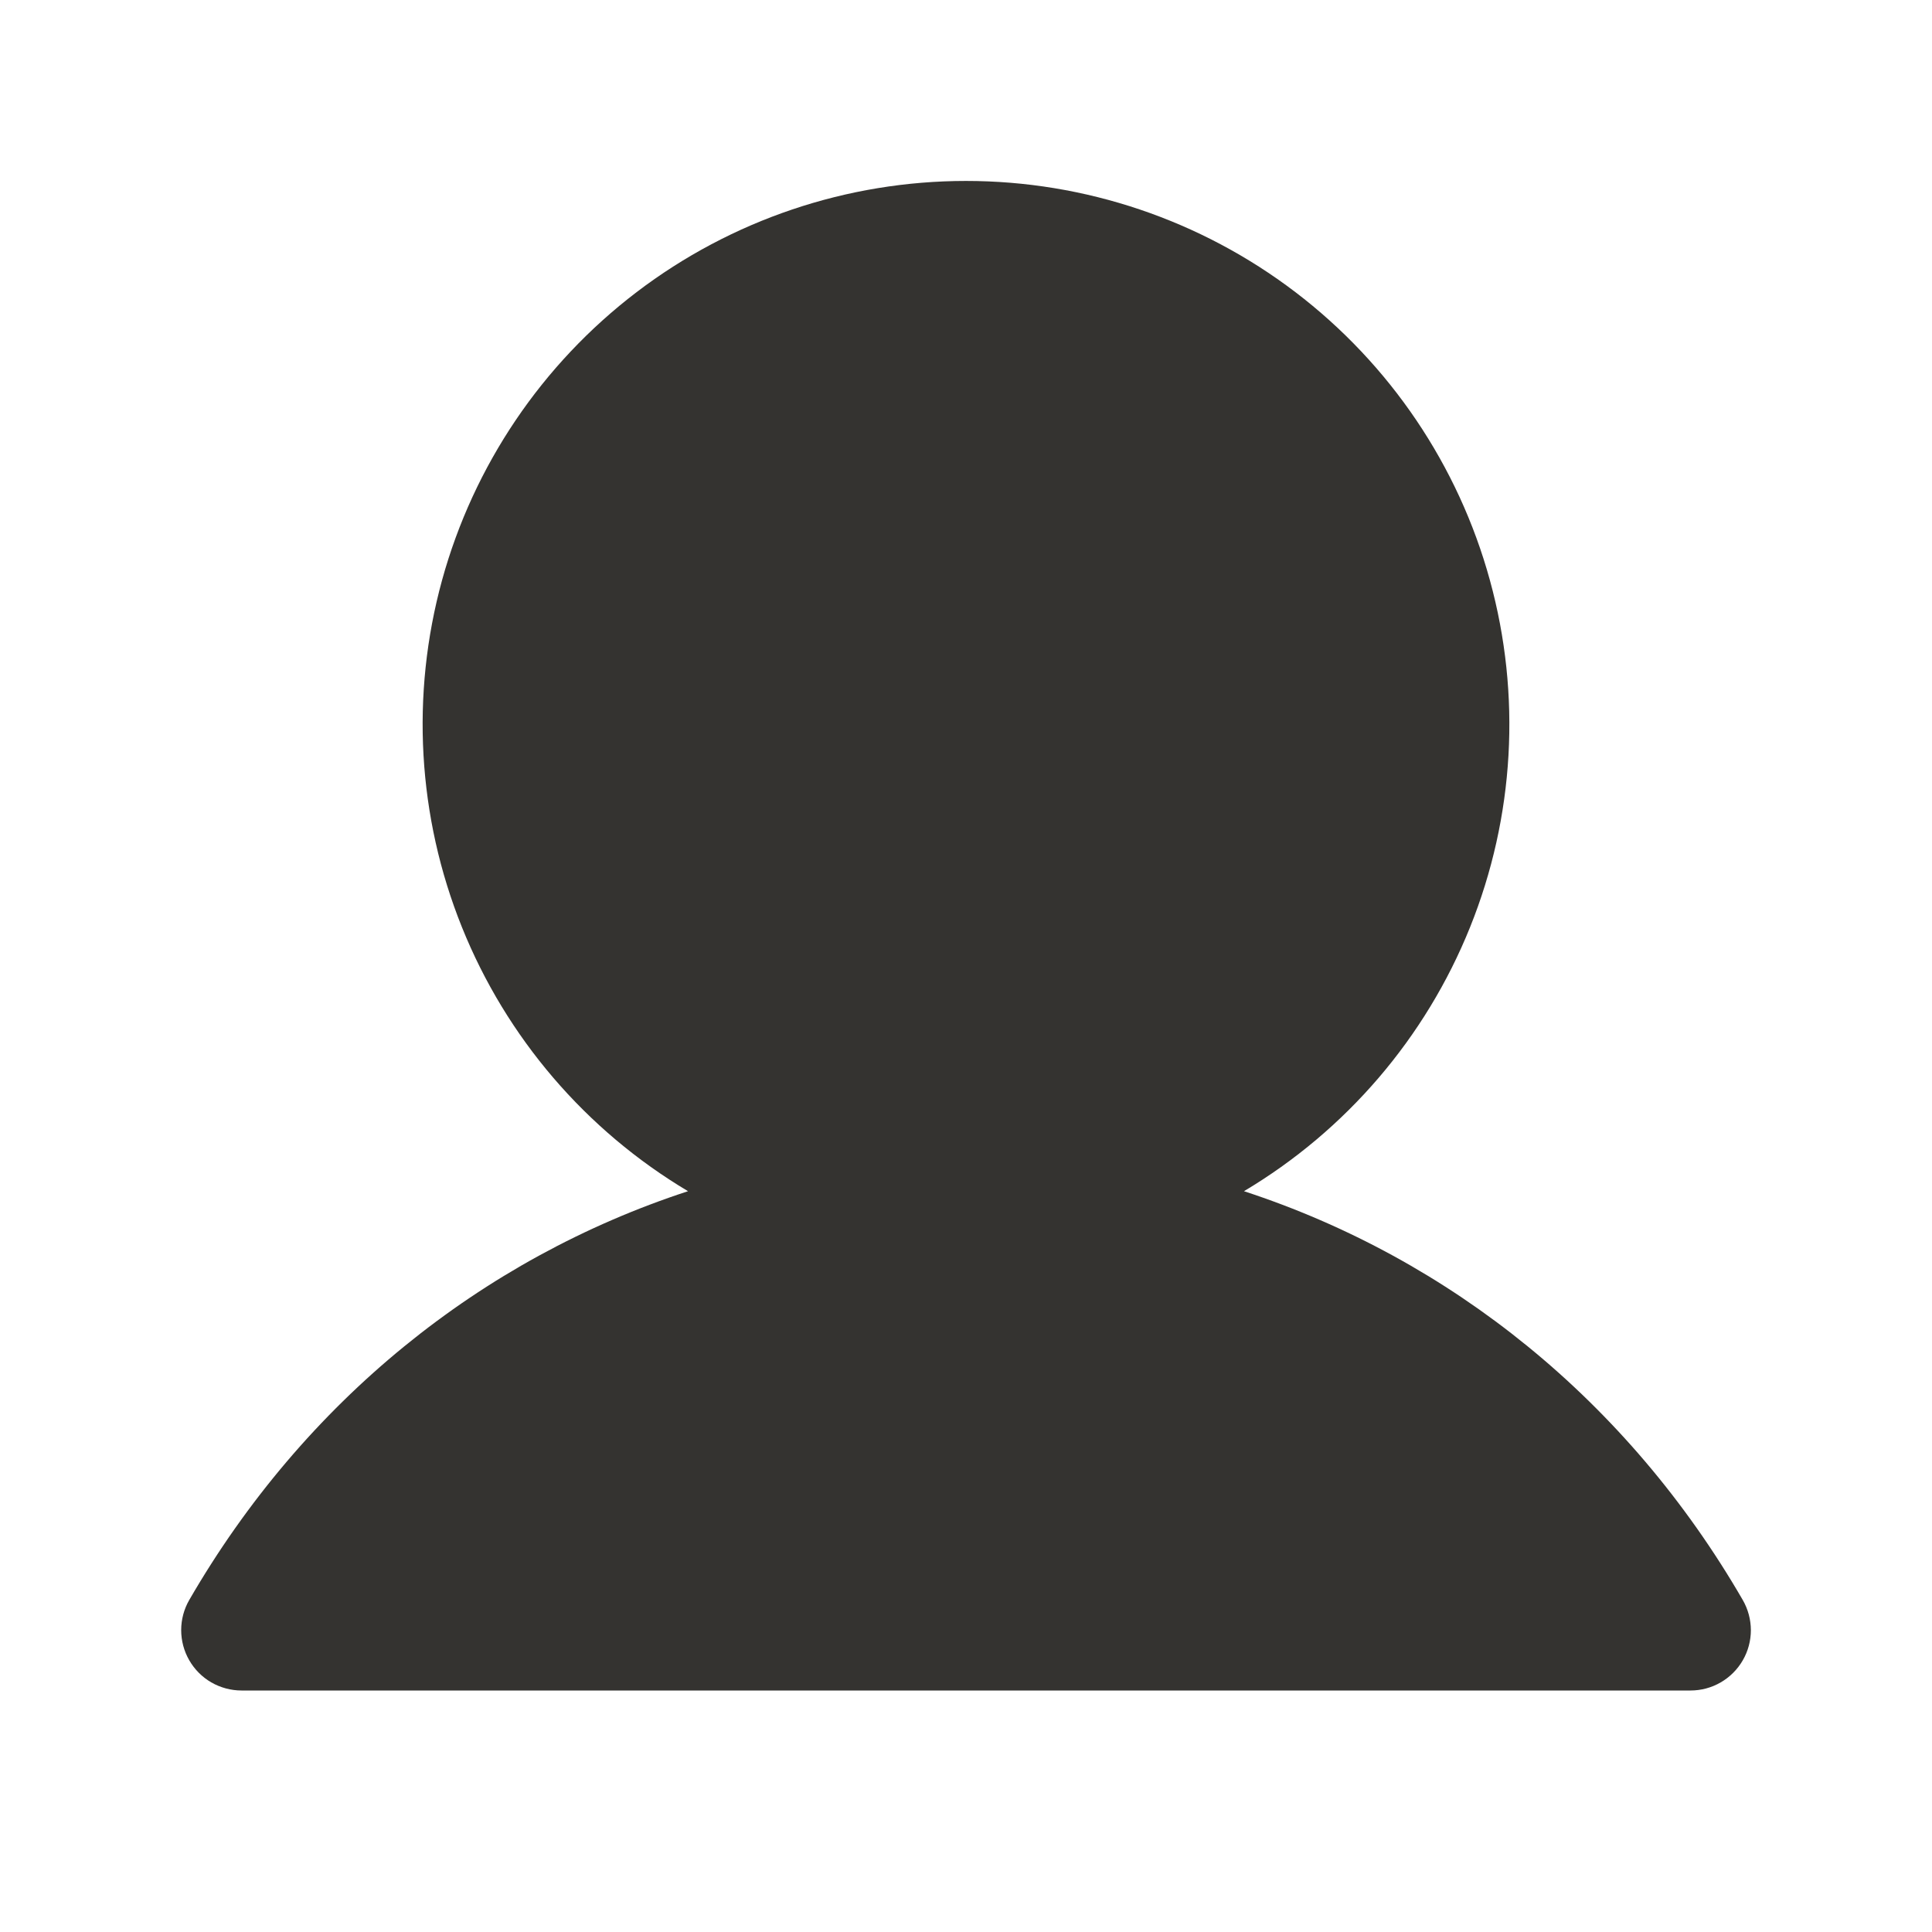
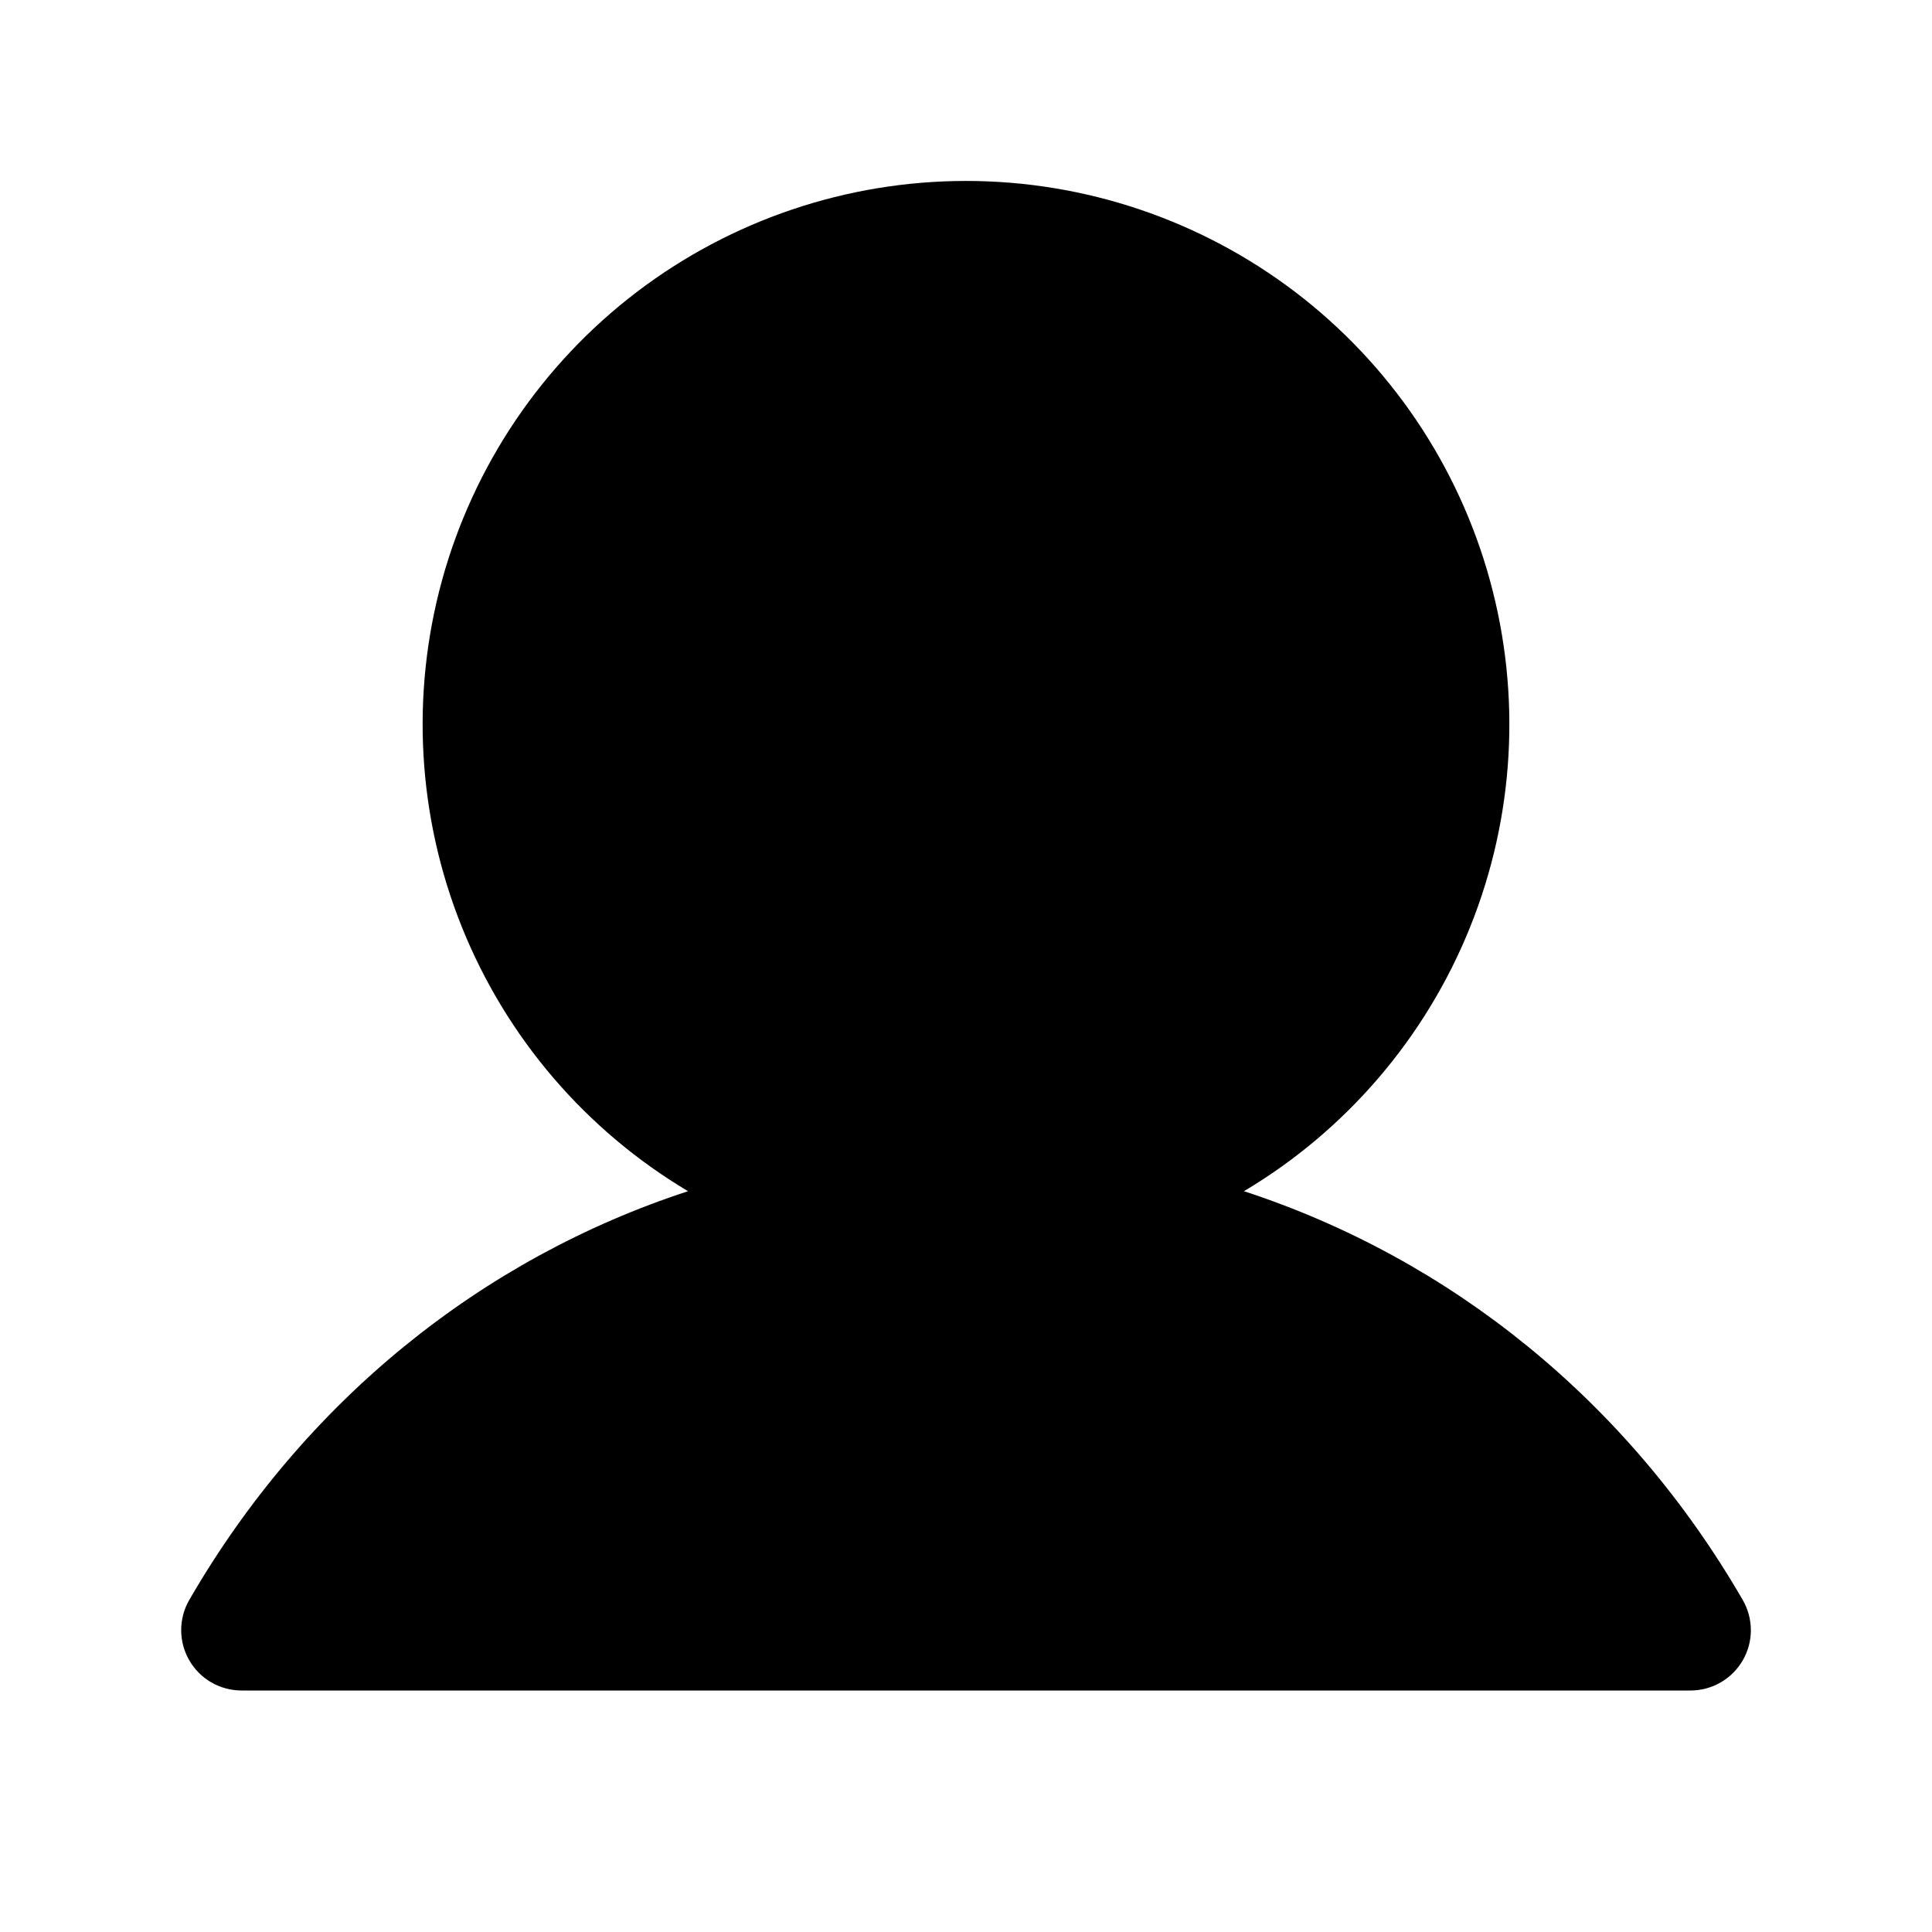
<svg xmlns="http://www.w3.org/2000/svg" width="32" height="32" viewBox="0 0 32 32" fill="none">
-   <path d="M28.866 27.5C28.778 27.652 28.652 27.778 28.5 27.866C28.348 27.954 28.175 28 28 28H4C3.825 28 3.652 27.953 3.5 27.866C3.348 27.778 3.222 27.651 3.135 27.5C3.047 27.348 3.001 27.175 3.001 27C3.001 26.824 3.047 26.652 3.135 26.5C5.039 23.209 7.972 20.849 11.396 19.73C9.703 18.722 8.387 17.186 7.651 15.357C6.915 13.529 6.8 11.509 7.322 9.609C7.845 7.709 8.977 6.033 10.545 4.838C12.113 3.644 14.029 2.997 16 2.997C17.971 2.997 19.887 3.644 21.455 4.838C23.023 6.033 24.155 7.709 24.677 9.609C25.2 11.509 25.085 13.529 24.349 15.357C23.613 17.186 22.297 18.722 20.604 19.73C24.027 20.849 26.961 23.209 28.865 26.5C28.953 26.652 28.999 26.824 29 27C29 27.175 28.954 27.348 28.866 27.5Z" fill="#343330" />
+   <path d="M28.866 27.5C28.778 27.652 28.652 27.778 28.5 27.866C28.348 27.954 28.175 28 28 28H4C3.825 28 3.652 27.953 3.5 27.866C3.348 27.778 3.222 27.651 3.135 27.5C3.047 27.348 3.001 27.175 3.001 27C3.001 26.824 3.047 26.652 3.135 26.5C5.039 23.209 7.972 20.849 11.396 19.73C9.703 18.722 8.387 17.186 7.651 15.357C6.915 13.529 6.8 11.509 7.322 9.609C7.845 7.709 8.977 6.033 10.545 4.838C12.113 3.644 14.029 2.997 16 2.997C17.971 2.997 19.887 3.644 21.455 4.838C23.023 6.033 24.155 7.709 24.677 9.609C25.2 11.509 25.085 13.529 24.349 15.357C23.613 17.186 22.297 18.722 20.604 19.73C24.027 20.849 26.961 23.209 28.865 26.5C28.953 26.652 28.999 26.824 29 27C29 27.175 28.954 27.348 28.866 27.5Z" fill="currentColor" />
</svg>
